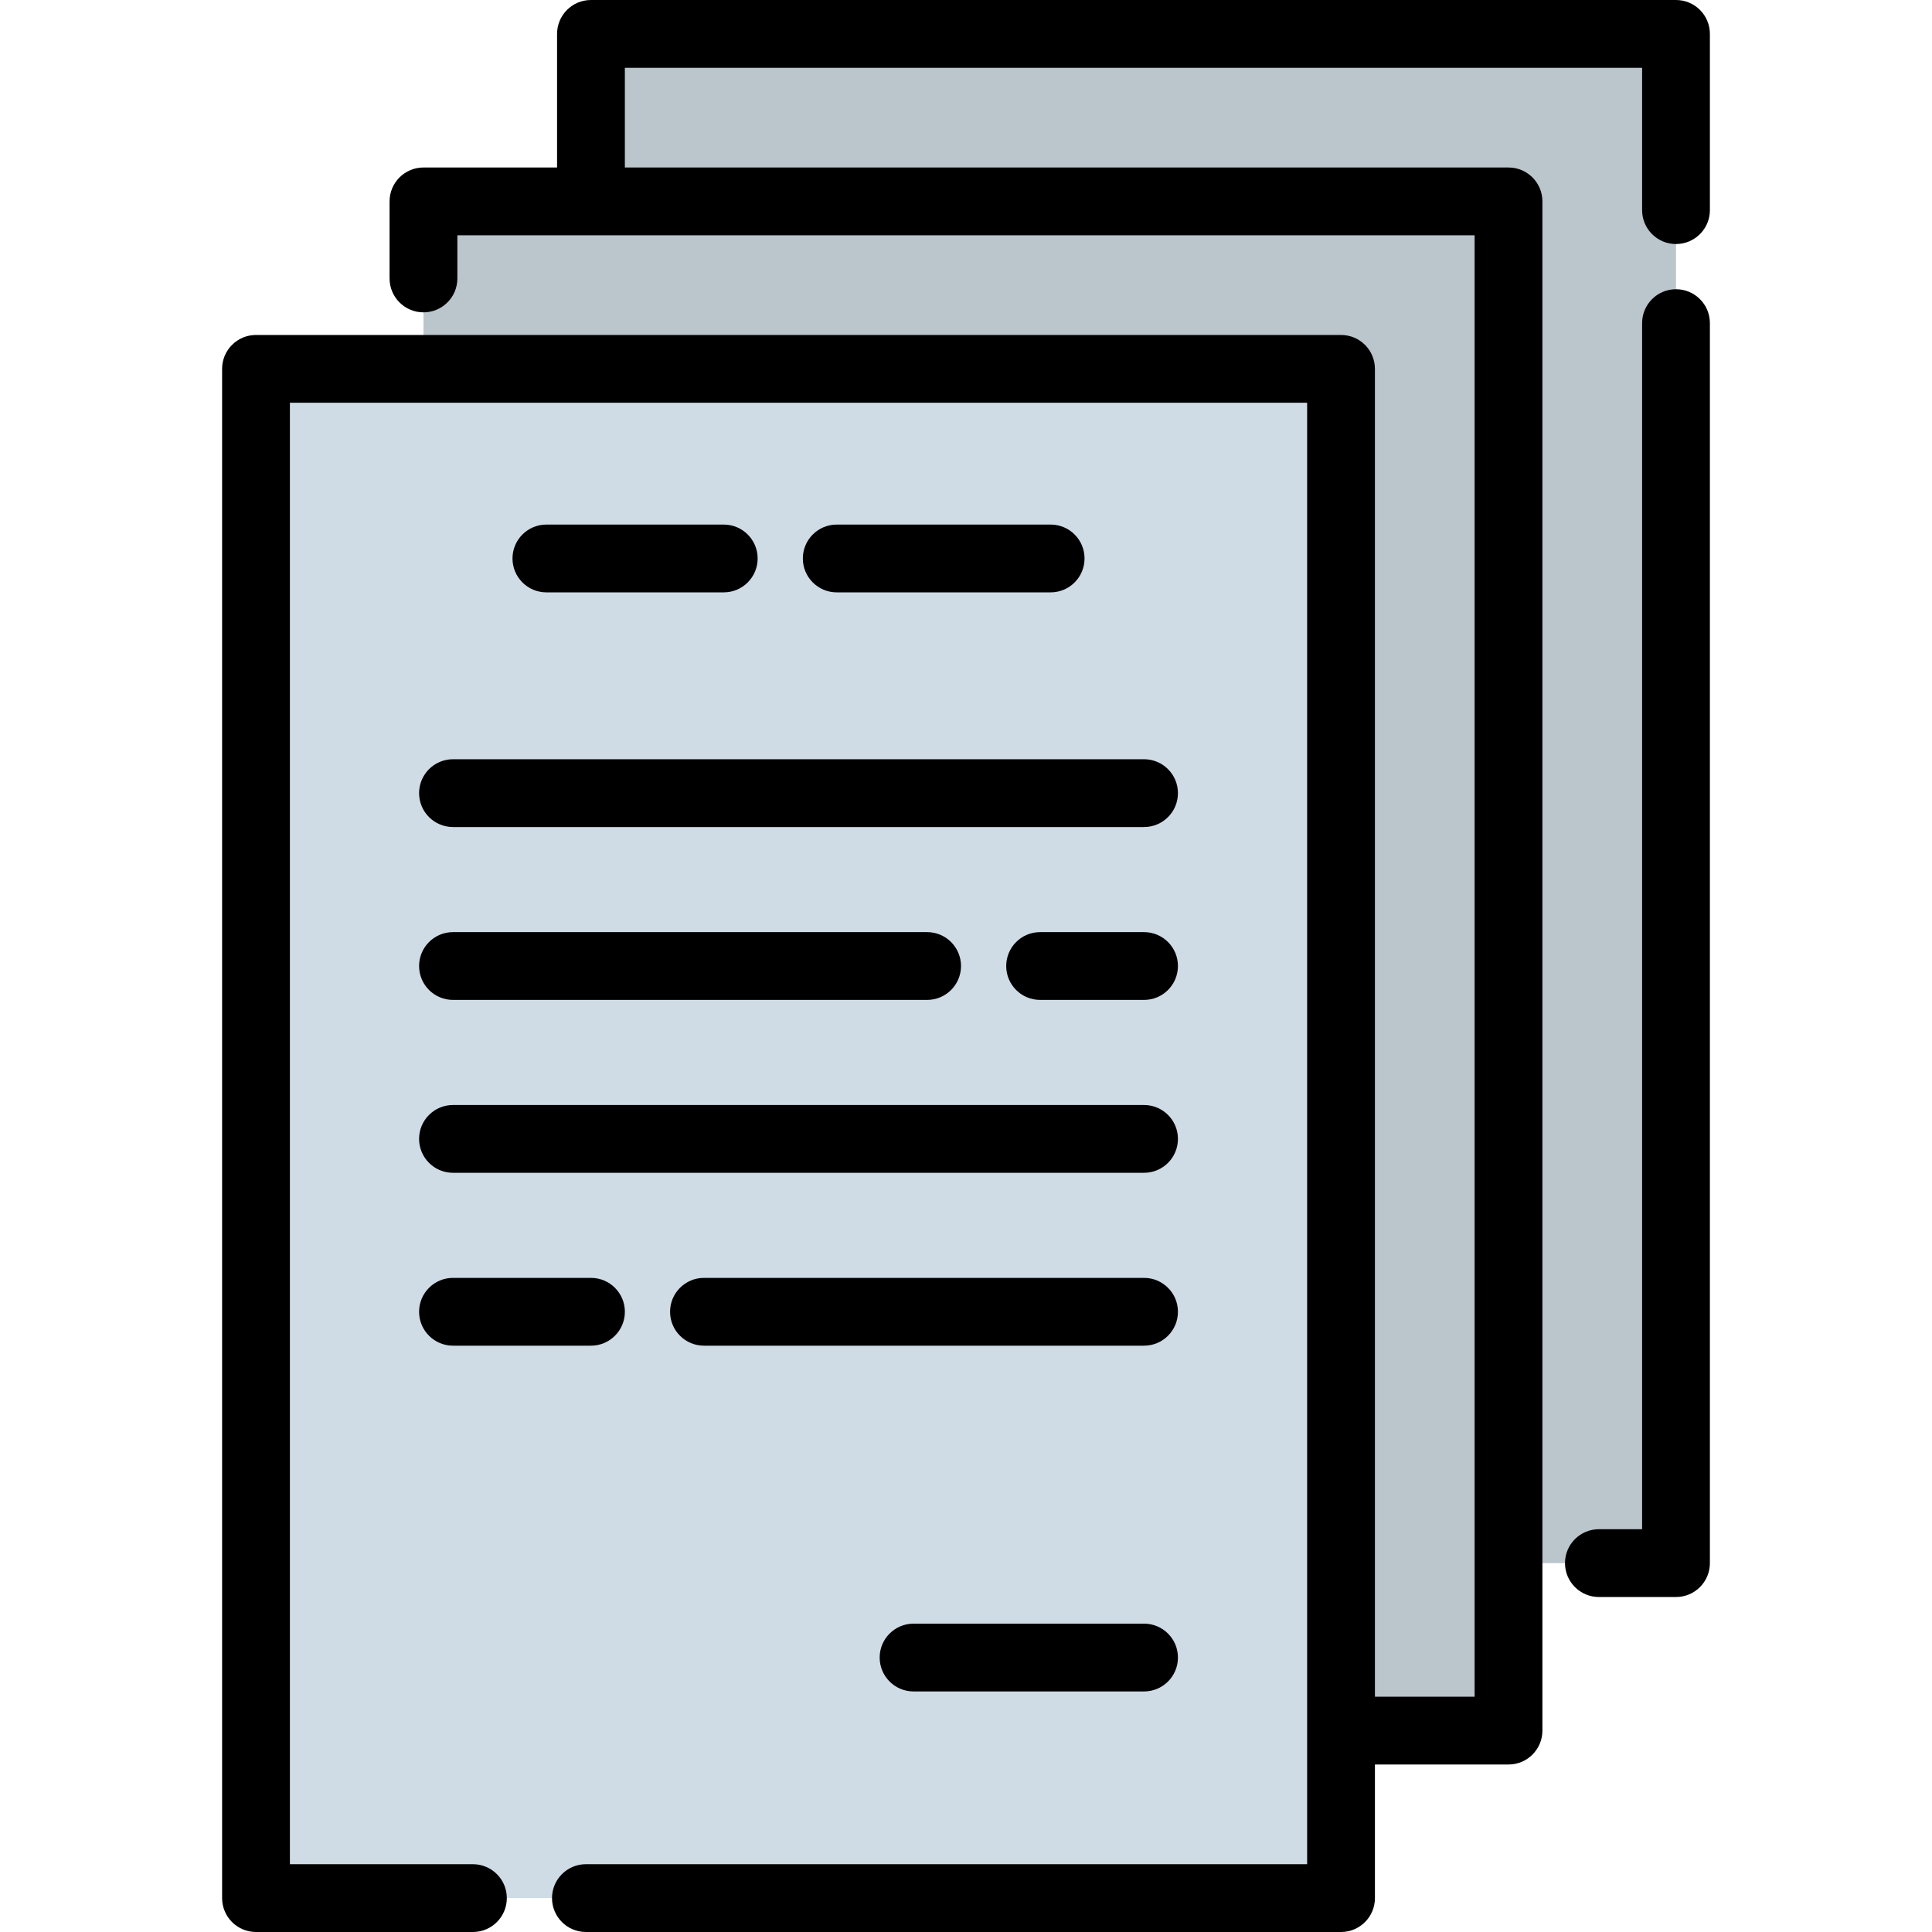
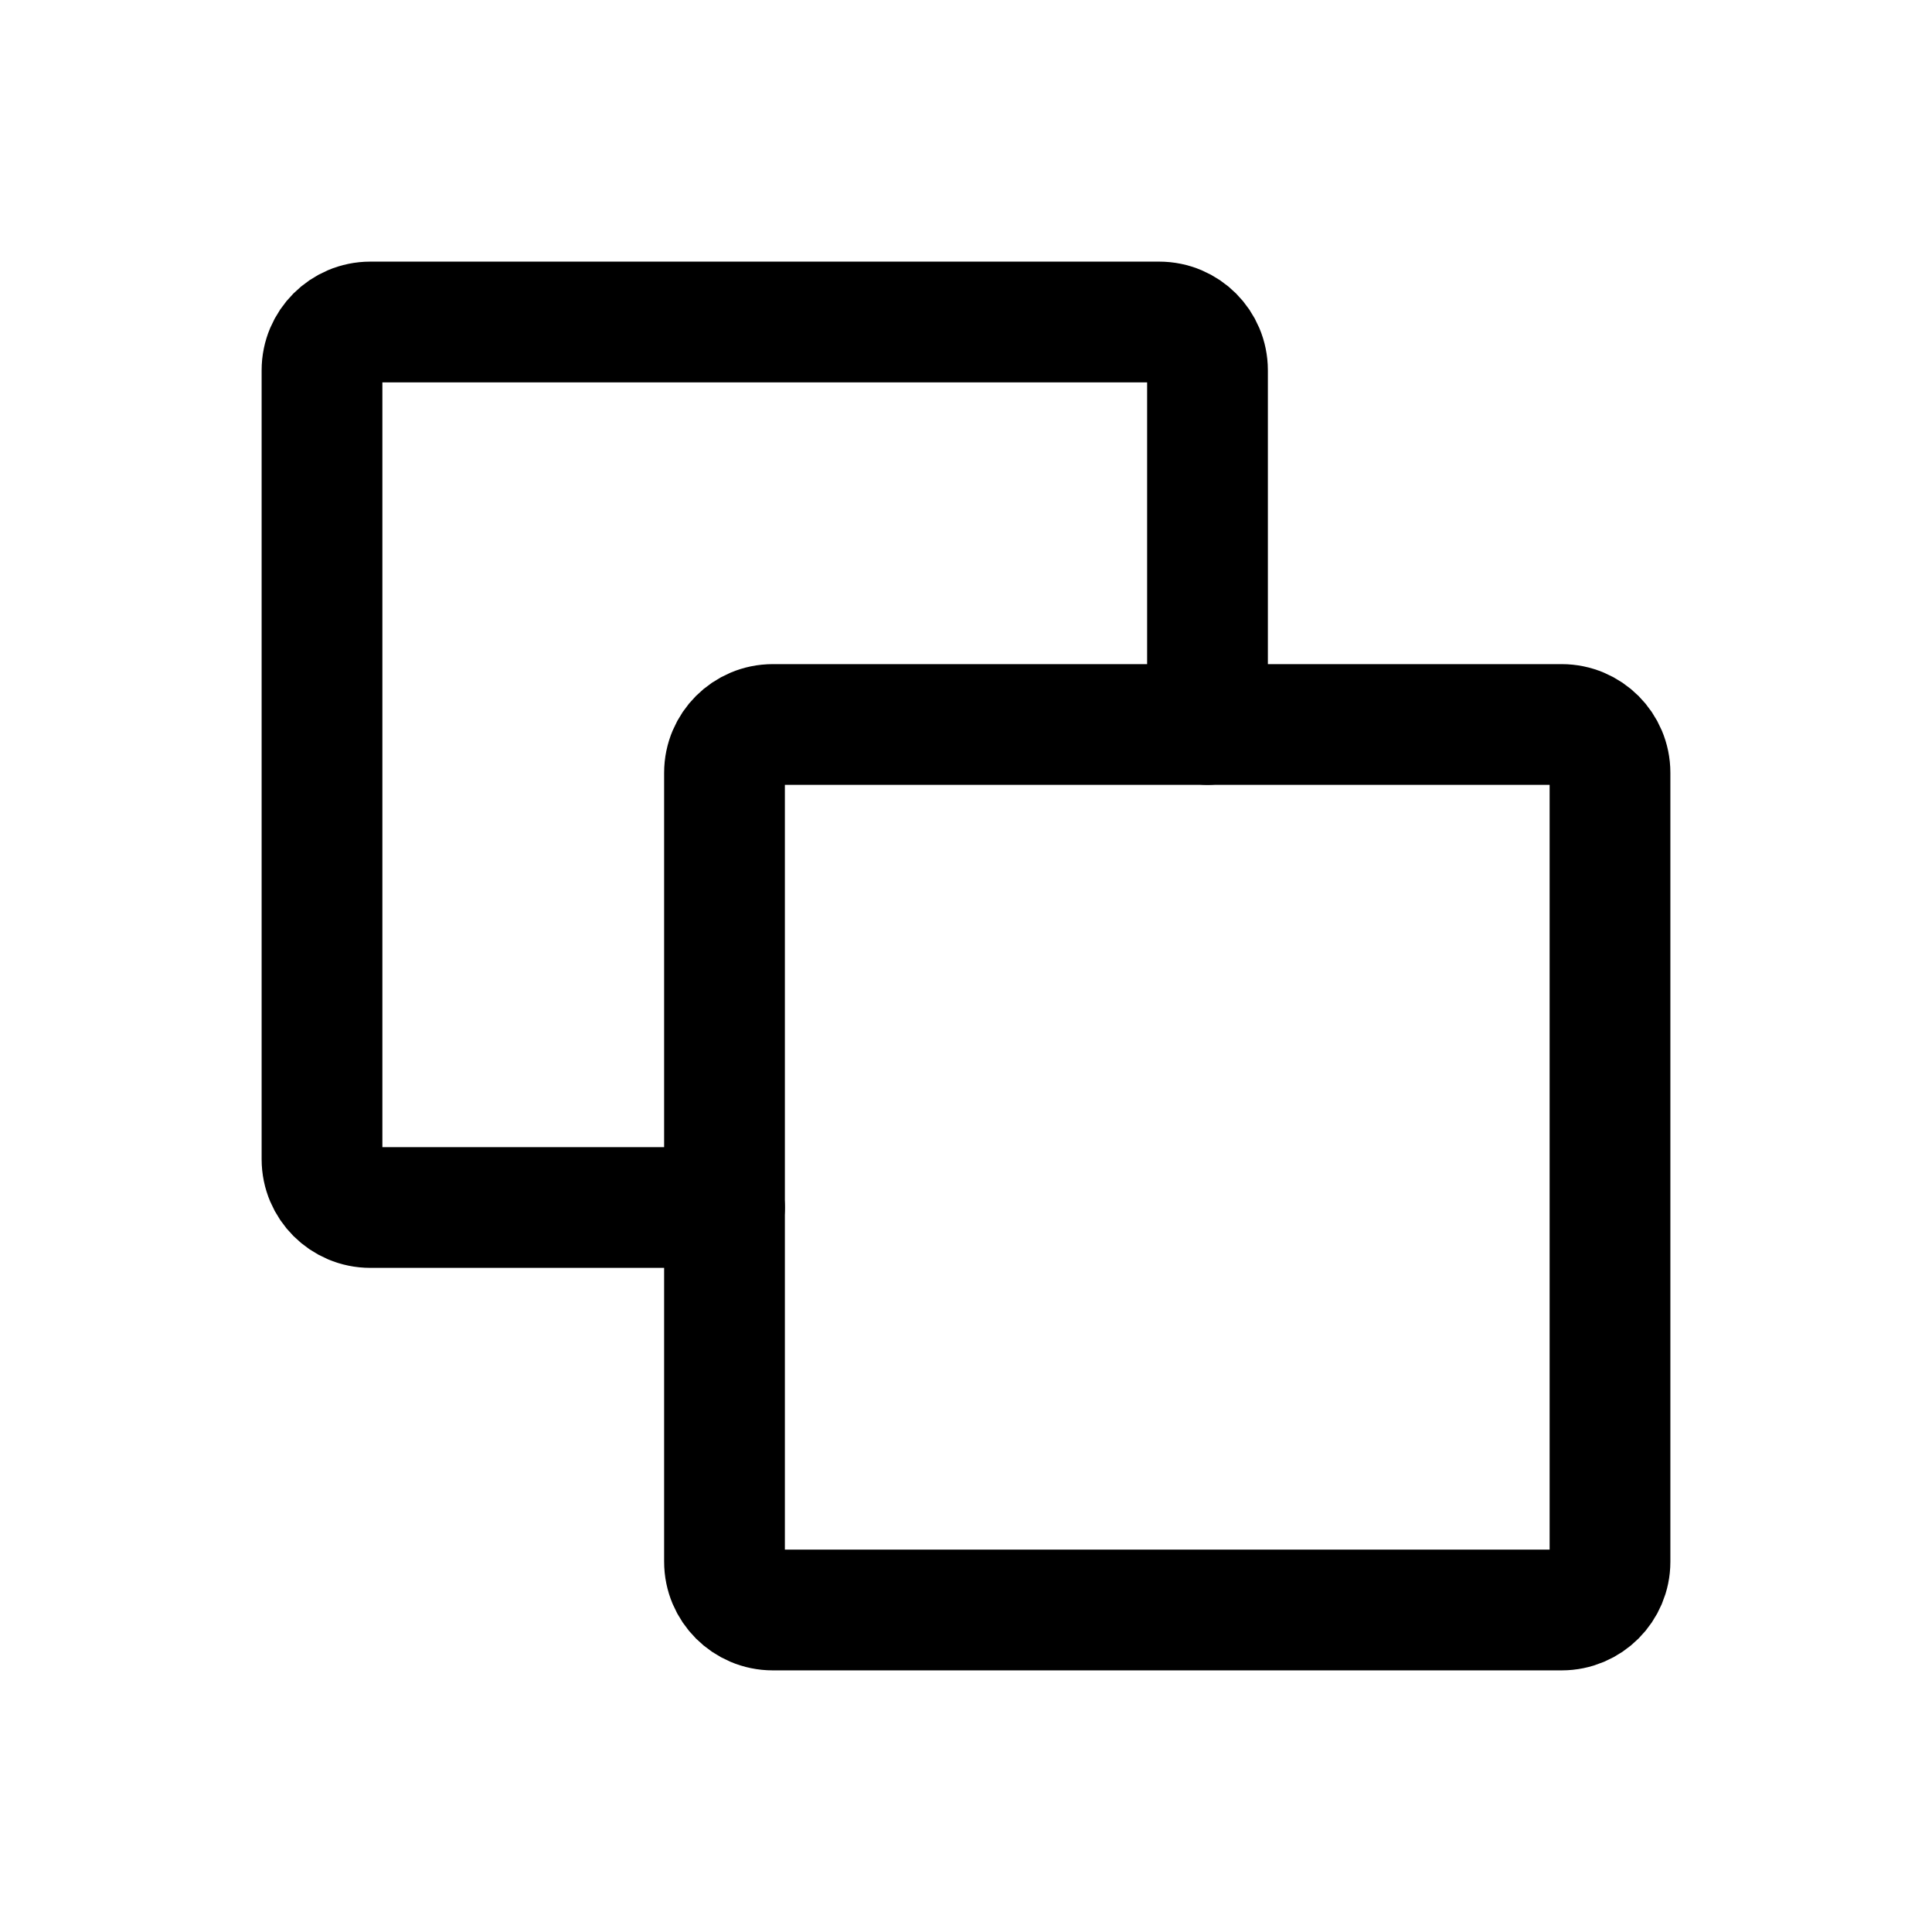
- <svg xmlns="http://www.w3.org/2000/svg" version="1.1" id="Layer_1" x="0px" y="0px" viewBox="0 0 512.001 512.001" style="enable-background:new 0 0 512.001 512.001;" xml:space="preserve">
-   <g>
-     <rect x="156.616" y="8.983" style="fill:#BAC6CC;" width="287.55" height="405.262" />
-     <rect x="112.228" y="53.372" style="fill:#BAC6CC;" width="287.55" height="405.262" />
-   </g>
-   <rect x="67.844" y="97.746" style="fill:#CFDCE5;" width="287.55" height="405.262" />
-   <path d="M444.158,76.648c-4.962,0-8.983,4.022-8.983,8.983V405.26h-11.451c-4.962,0-8.983,4.022-8.983,8.983  c0,4.961,4.021,8.983,8.983,8.983h20.434c4.962,0,8.983-4.022,8.983-8.983V85.631C453.141,80.67,449.121,76.648,444.158,76.648z" />
-   <path d="M444.158,0H156.612c-4.962,0-8.983,4.022-8.983,8.983v35.406h-35.405c-4.962,0-8.983,4.022-8.983,8.983v20.421  c0,4.961,4.021,8.983,8.983,8.983s8.983-4.022,8.983-8.983V62.355h269.58v387.293h-26.417V97.752c0-4.961-4.021-8.983-8.983-8.983  H67.843c-4.962,0-8.983,4.022-8.983,8.983v405.265c0,4.961,4.021,8.983,8.983,8.983h57.487c4.962,0,8.983-4.022,8.983-8.983  s-4.021-8.983-8.983-8.983H76.826V106.735h269.579v351.78c0,0.039-0.006,0.077-0.006,0.116s0.005,0.077,0.006,0.116v35.287H155.273  c-4.962,0-8.983,4.022-8.983,8.983c0,4.961,4.021,8.983,8.983,8.983h200.115c4.962,0,8.983-4.022,8.983-8.983v-35.404h35.4  c4.962,0,8.983-4.022,8.983-8.983V53.372c0-4.961-4.021-8.983-8.983-8.983H165.595V17.966h269.58v37.722  c0,4.961,4.021,8.983,8.983,8.983s8.983-4.022,8.983-8.983V8.983C453.141,4.022,449.121,0,444.158,0z" />
-   <path d="M278.432,156.983c4.962,0,8.983-4.022,8.983-8.983c0-4.961-4.021-8.983-8.983-8.983h-56.687  c-4.962,0-8.983,4.022-8.983,8.983c0,4.961,4.021,8.983,8.983,8.983H278.432z" />
-   <path d="M191.801,156.983c4.962,0,8.983-4.022,8.983-8.983c0-4.961-4.021-8.983-8.983-8.983H144.8c-4.962,0-8.983,4.022-8.983,8.983  c0,4.961,4.021,8.983,8.983,8.983H191.801z" />
-   <path d="M111.064,210.188c0,4.961,4.021,8.983,8.983,8.983h183.137c4.962,0,8.983-4.022,8.983-8.983  c0-4.961-4.021-8.983-8.983-8.983H120.047C115.085,201.205,111.064,205.227,111.064,210.188z" />
-   <path d="M303.184,247.021h-27.545c-4.962,0-8.983,4.022-8.983,8.983c0,4.961,4.021,8.983,8.983,8.983h27.545  c4.962,0,8.983-4.022,8.983-8.983C312.167,251.043,308.146,247.021,303.184,247.021z" />
-   <path d="M120.047,264.987h125.649c4.962,0,8.983-4.022,8.983-8.983c0-4.961-4.021-8.983-8.983-8.983H120.047  c-4.962,0-8.983,4.022-8.983,8.983C111.064,260.965,115.085,264.987,120.047,264.987z" />
-   <path d="M120.047,310.803h183.137c4.962,0,8.983-4.022,8.983-8.983s-4.021-8.983-8.983-8.983H120.047  c-4.962,0-8.983,4.022-8.983,8.983S115.085,310.803,120.047,310.803z" />
-   <path d="M303.184,338.653H186.558c-4.962,0-8.983,4.022-8.983,8.983c0,4.961,4.021,8.983,8.983,8.983h116.626  c4.962,0,8.983-4.022,8.983-8.983C312.167,342.675,308.146,338.653,303.184,338.653z" />
-   <path d="M120.047,356.619h36.568c4.962,0,8.983-4.022,8.983-8.983c0-4.961-4.021-8.983-8.983-8.983h-36.568  c-4.962,0-8.983,4.022-8.983,8.983C111.064,352.597,115.085,356.619,120.047,356.619z" />
-   <path d="M303.184,430.285h-61.08c-4.962,0-8.983,4.022-8.983,8.983s4.021,8.983,8.983,8.983h61.08c4.962,0,8.983-4.022,8.983-8.983  S308.146,430.285,303.184,430.285z" />
-   <g>
- </g>
-   <g>
- </g>
-   <g>
- </g>
-   <g>
- </g>
-   <g>
- </g>
-   <g>
- </g>
-   <g>
- </g>
-   <g>
- </g>
-   <g>
- </g>
-   <g>
- </g>
-   <g>
- </g>
-   <g>
- </g>
-   <g>
- </g>
-   <g>
- </g>
-   <g>
- </g>
+ <svg xmlns="http://www.w3.org/2000/svg" width="24px" height="24px" viewBox="0 0 24 24" fill="none">
+   <path d="M19.4 20H9.6C9.269 20 9 19.731 9 19.4V9.6C9 9.269 9.269 9 9.6 9H19.4C19.731 9 20 9.269 20 9.6V19.4C20 19.731 19.731 20 19.4 20Z" stroke="currentColor" stroke-width="1.5" stroke-linecap="round" stroke-linejoin="round" />
+   <path d="M15 9V4.6C15 4.269 14.731 4 14.4 4H4.6C4.269 4 4 4.269 4 4.6V14.4C4 14.731 4.269 15 4.6 15H9" stroke="currentColor" stroke-width="1.5" stroke-linecap="round" stroke-linejoin="round" />
</svg>
